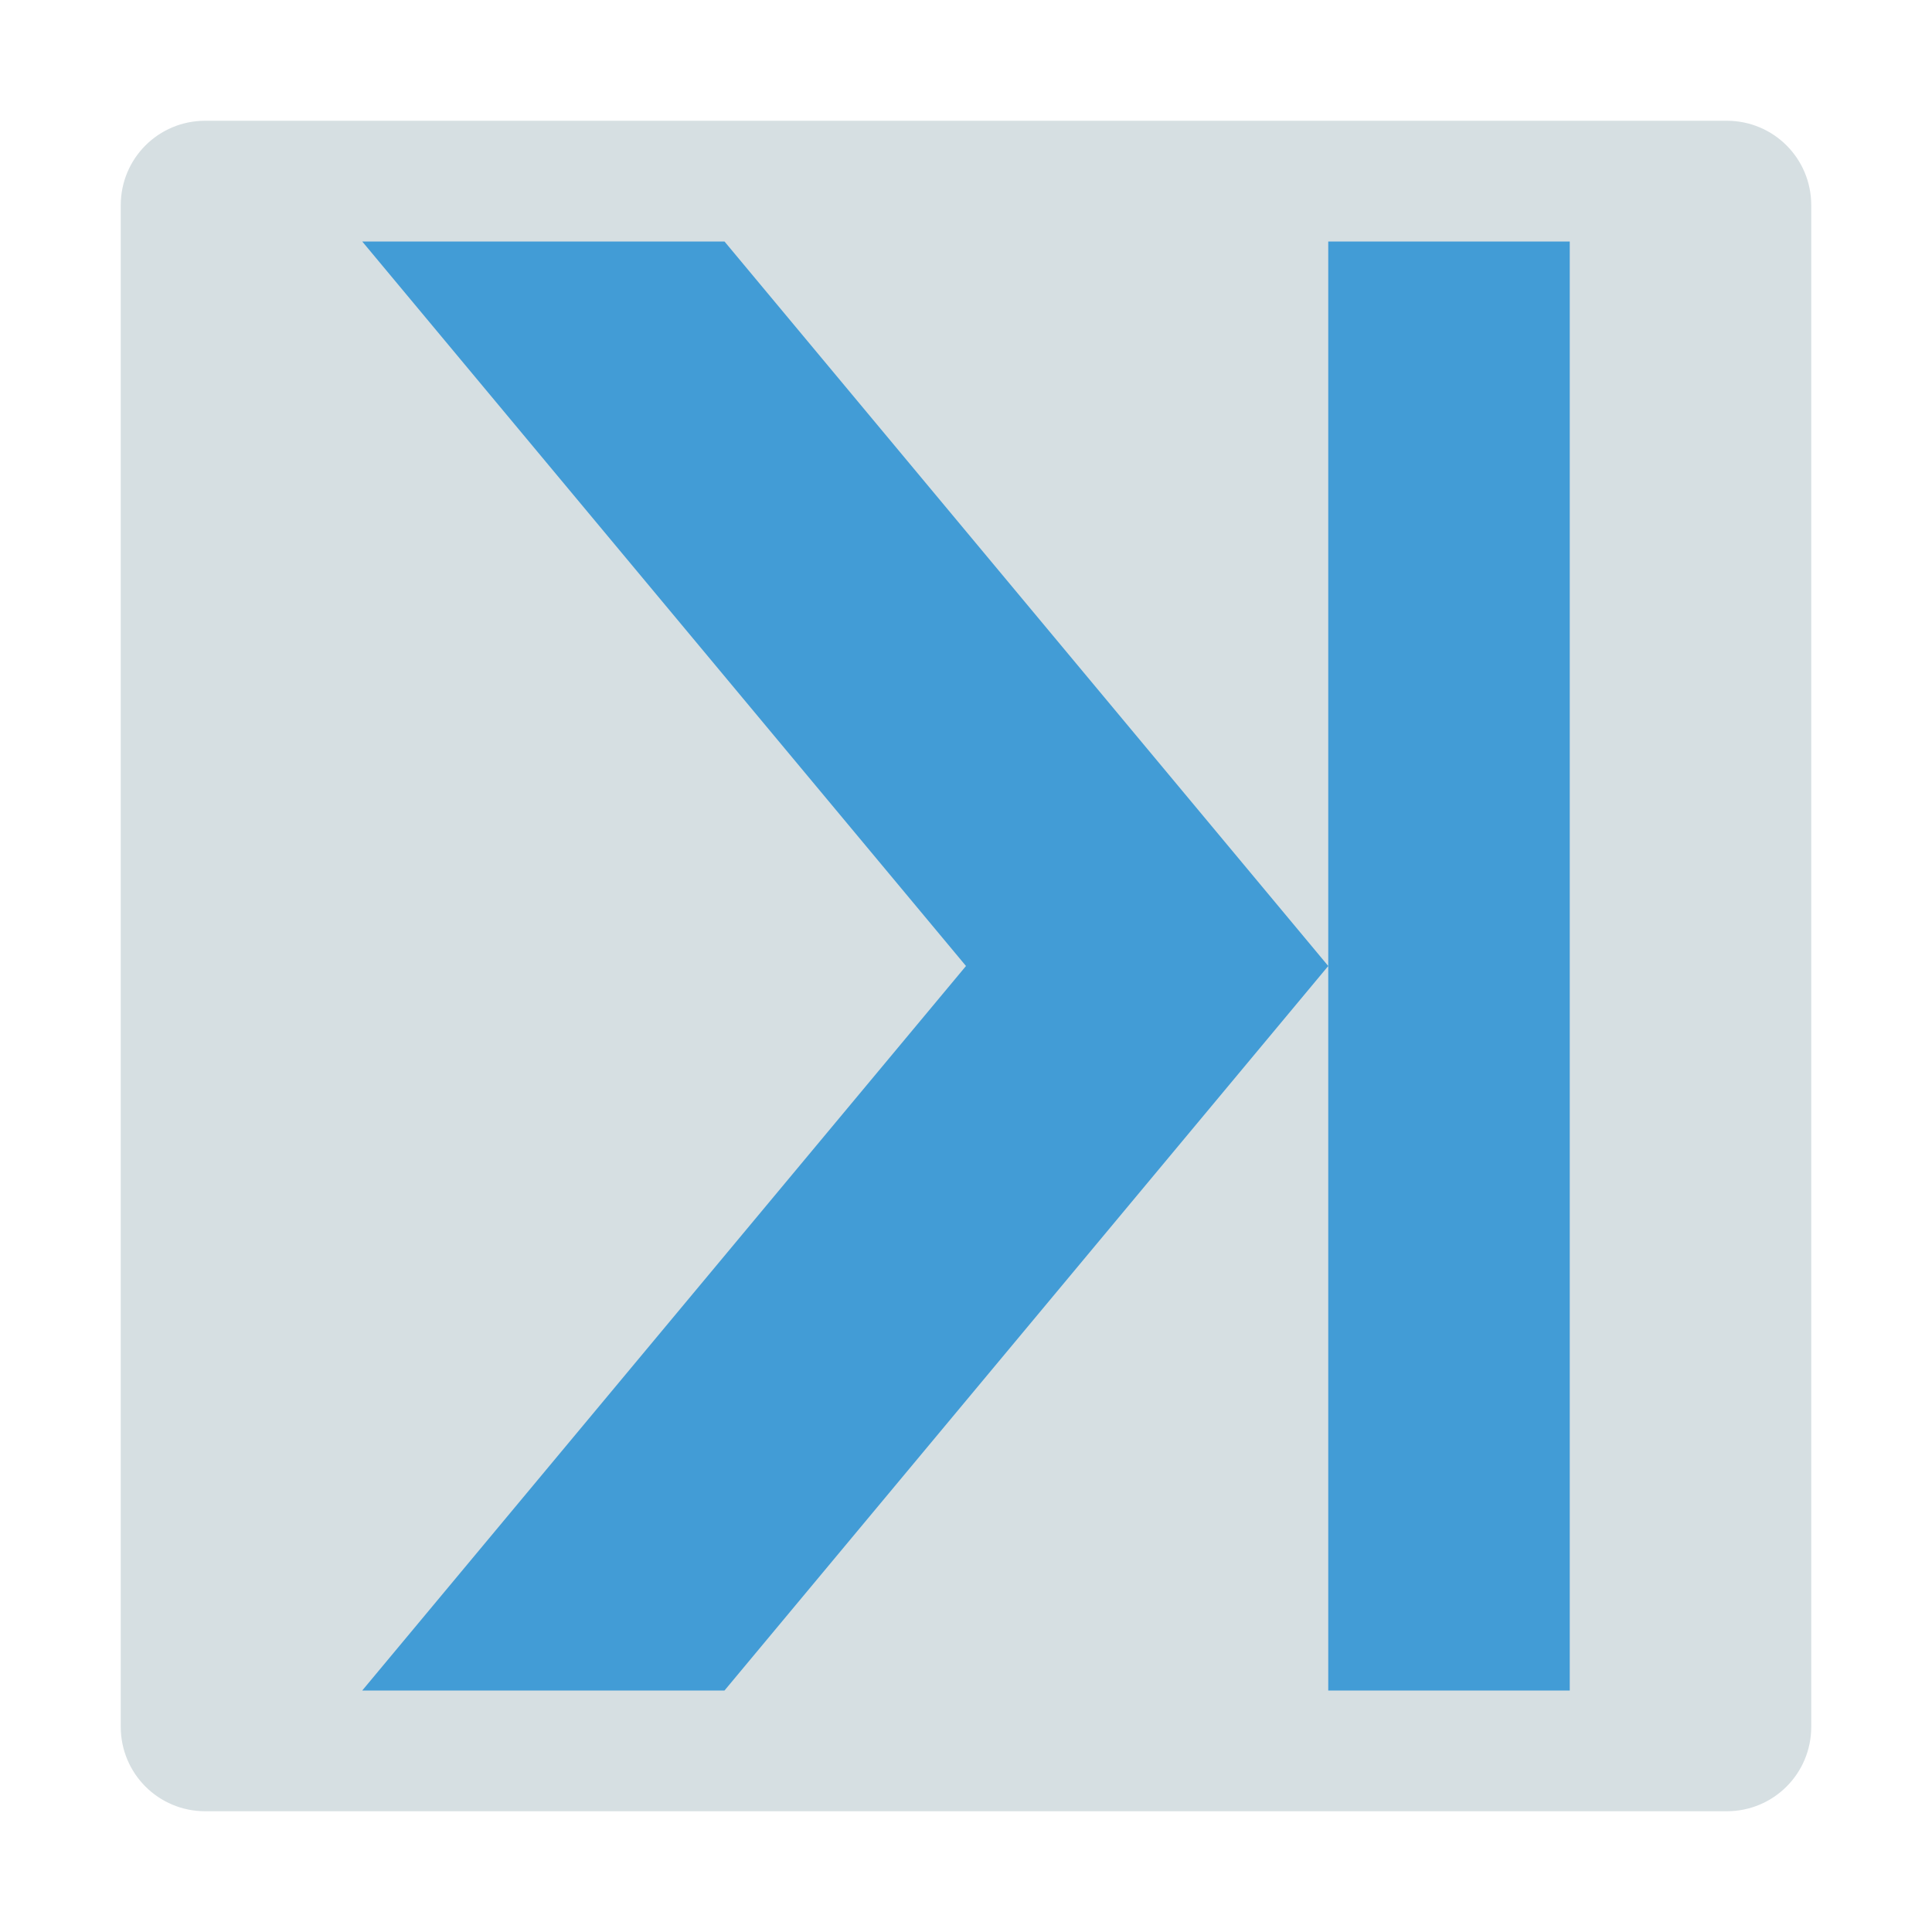
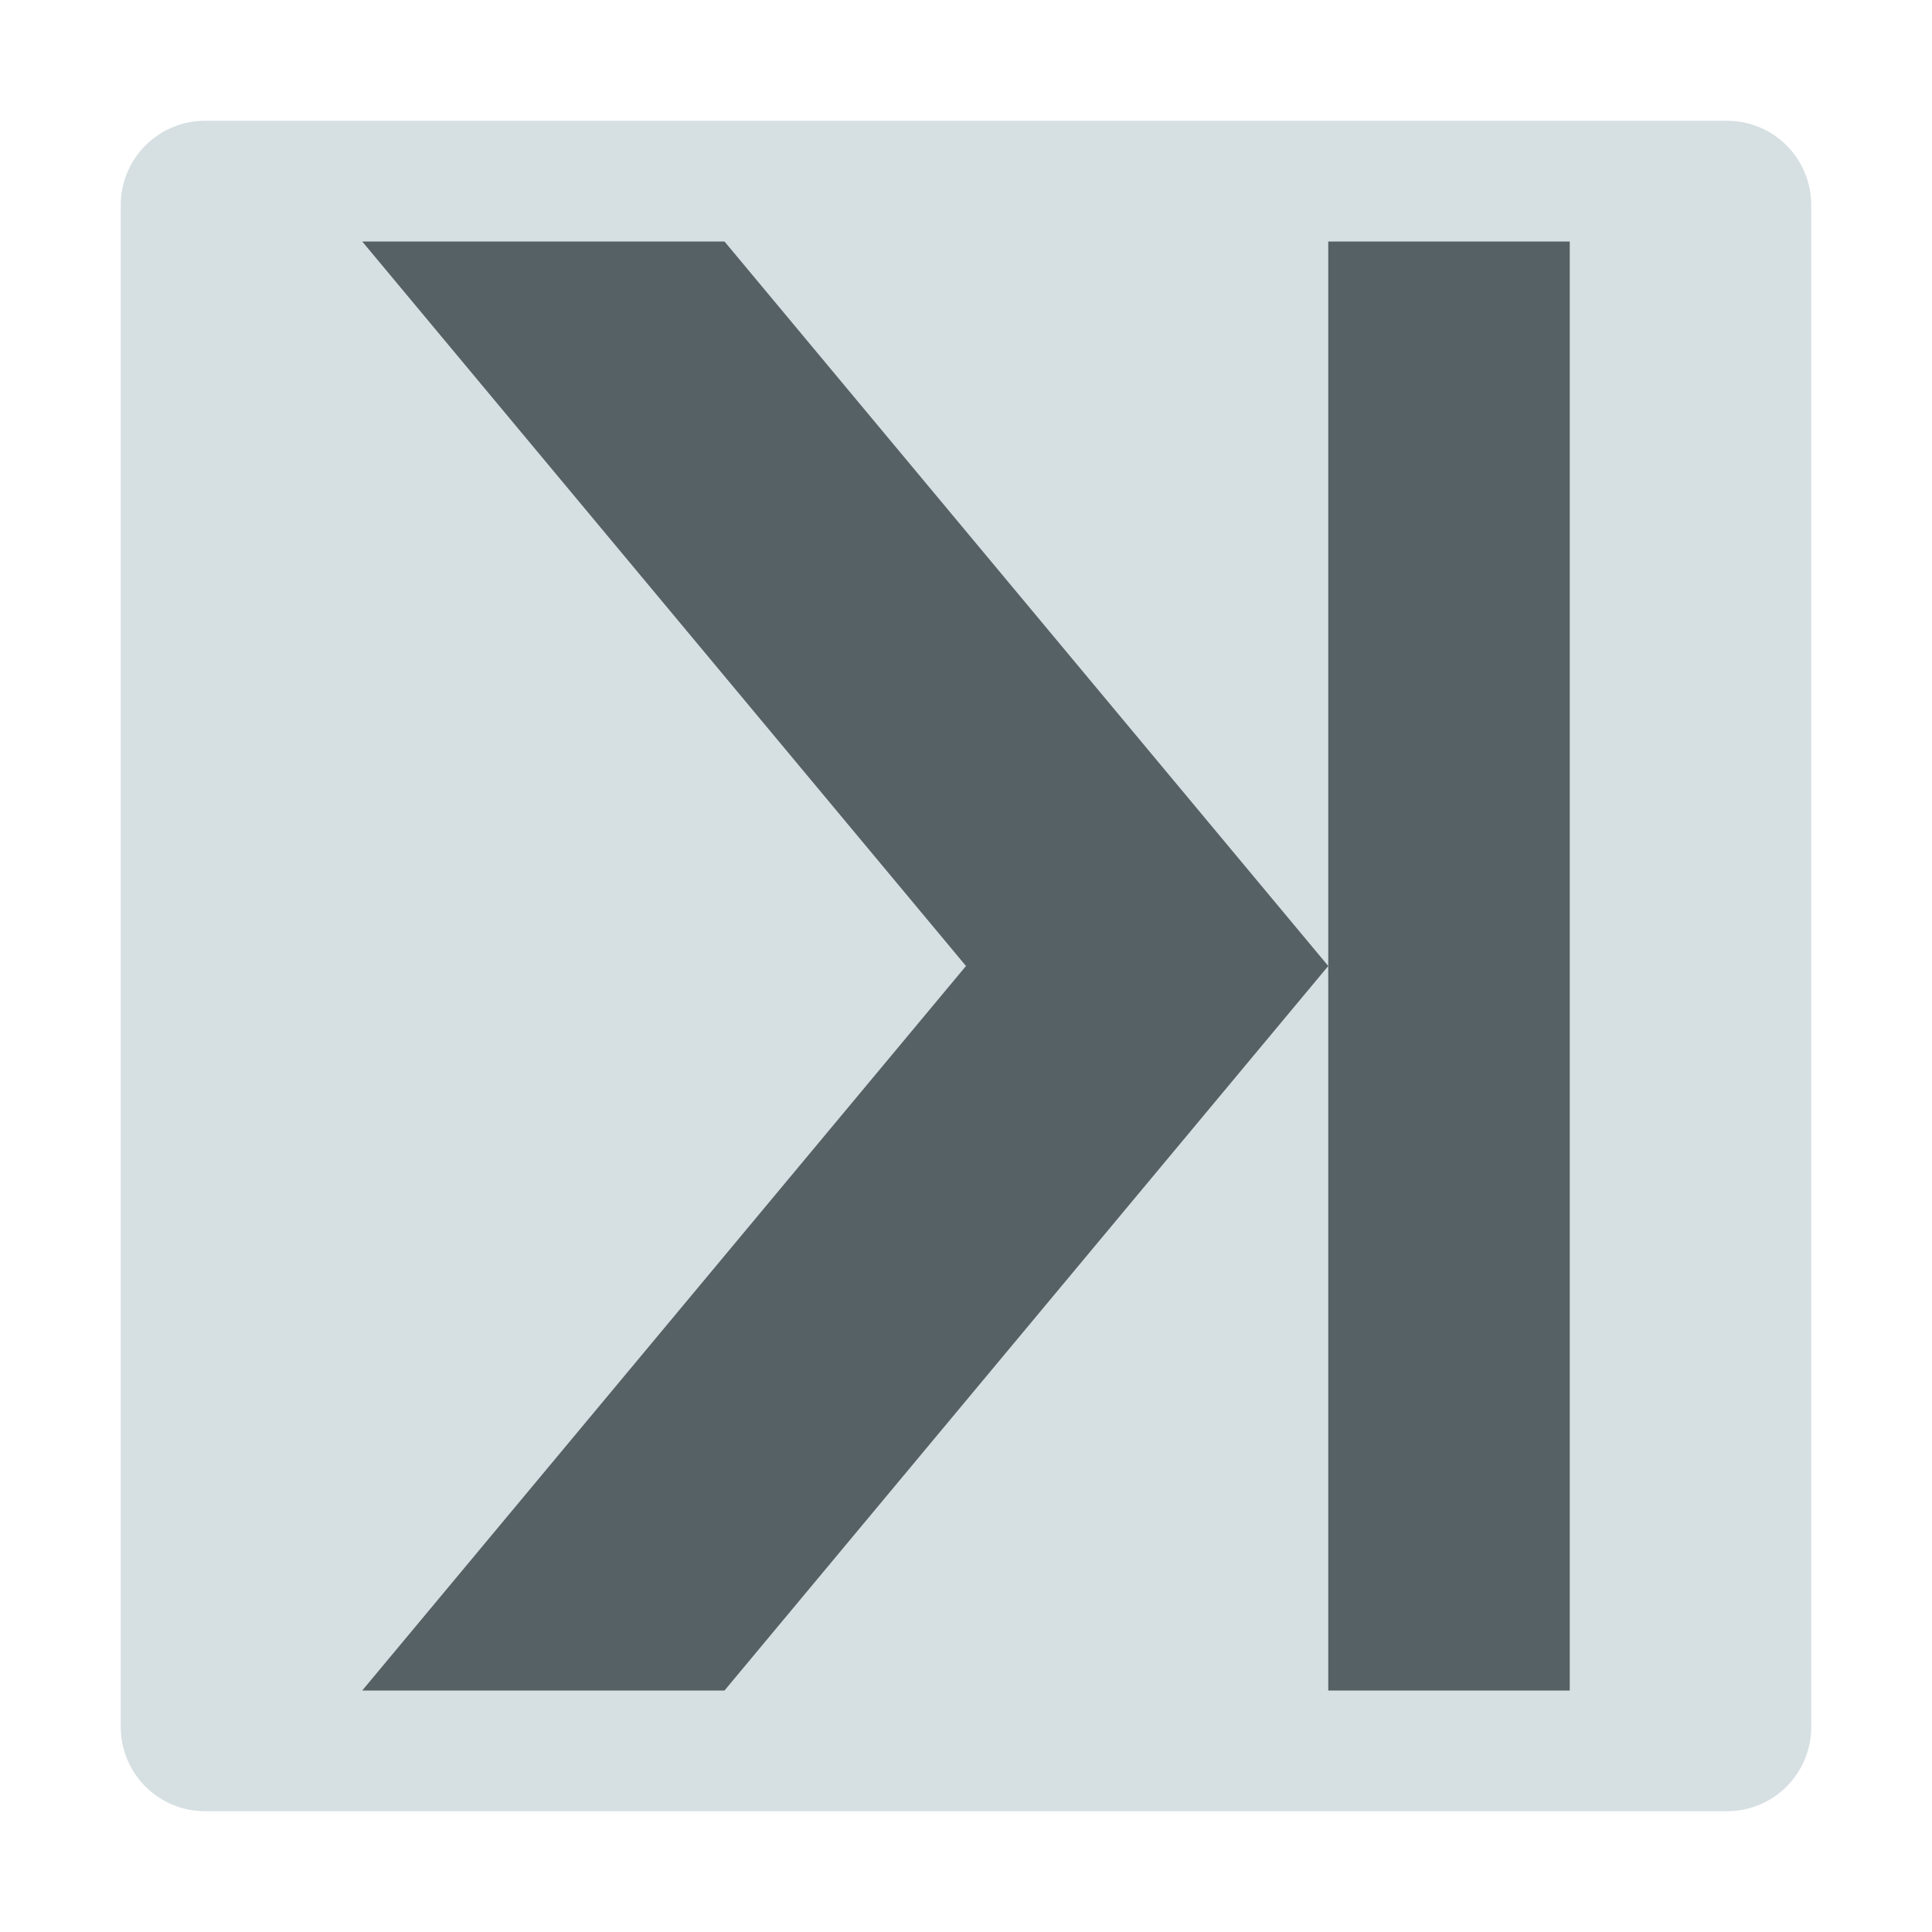
<svg xmlns="http://www.w3.org/2000/svg" version="1.1" viewBox="0 0 16 16">
-   <path style="paint-order:normal;fill:#d6dfe2;fill-rule:evenodd" id="rect814" d="M 1.7,1 H 14.3 C 14.688,1 15,1.312 15,1.7 V 14.3 C 15,14.688 14.688,15 14.3,15 H 1.7 C 1.312,15 1,14.688 1,14.3 V 1.7 C 1,1.312 1.312,1 1.7,1 Z" />
-   <path style="fill:#429cd6;color-interpolation-filters:linearRGB" id="path829" d="M 3,2 8,8 3,14 H 6 L 11,8 6,2 Z m 8,0 v 12 h 2 V 2 Z" />
+   <path style="fill:#d6dfe2" id="rect814" d="M 1.7,1 H 14.3 C 14.688,1 15,1.312 15,1.7 V 14.3 C 15,14.688 14.688,15 14.3,15 H 1.7 C 1.312,15 1,14.688 1,14.3 V 1.7 C 1,1.312 1.312,1 1.7,1 Z" />
+   <path style="fill:#556164" id="path829" d="M 3,2 8,8 3,14 H 6 L 11,8 6,2 Z m 8,0 v 12 h 2 V 2 Z" />
</svg>
